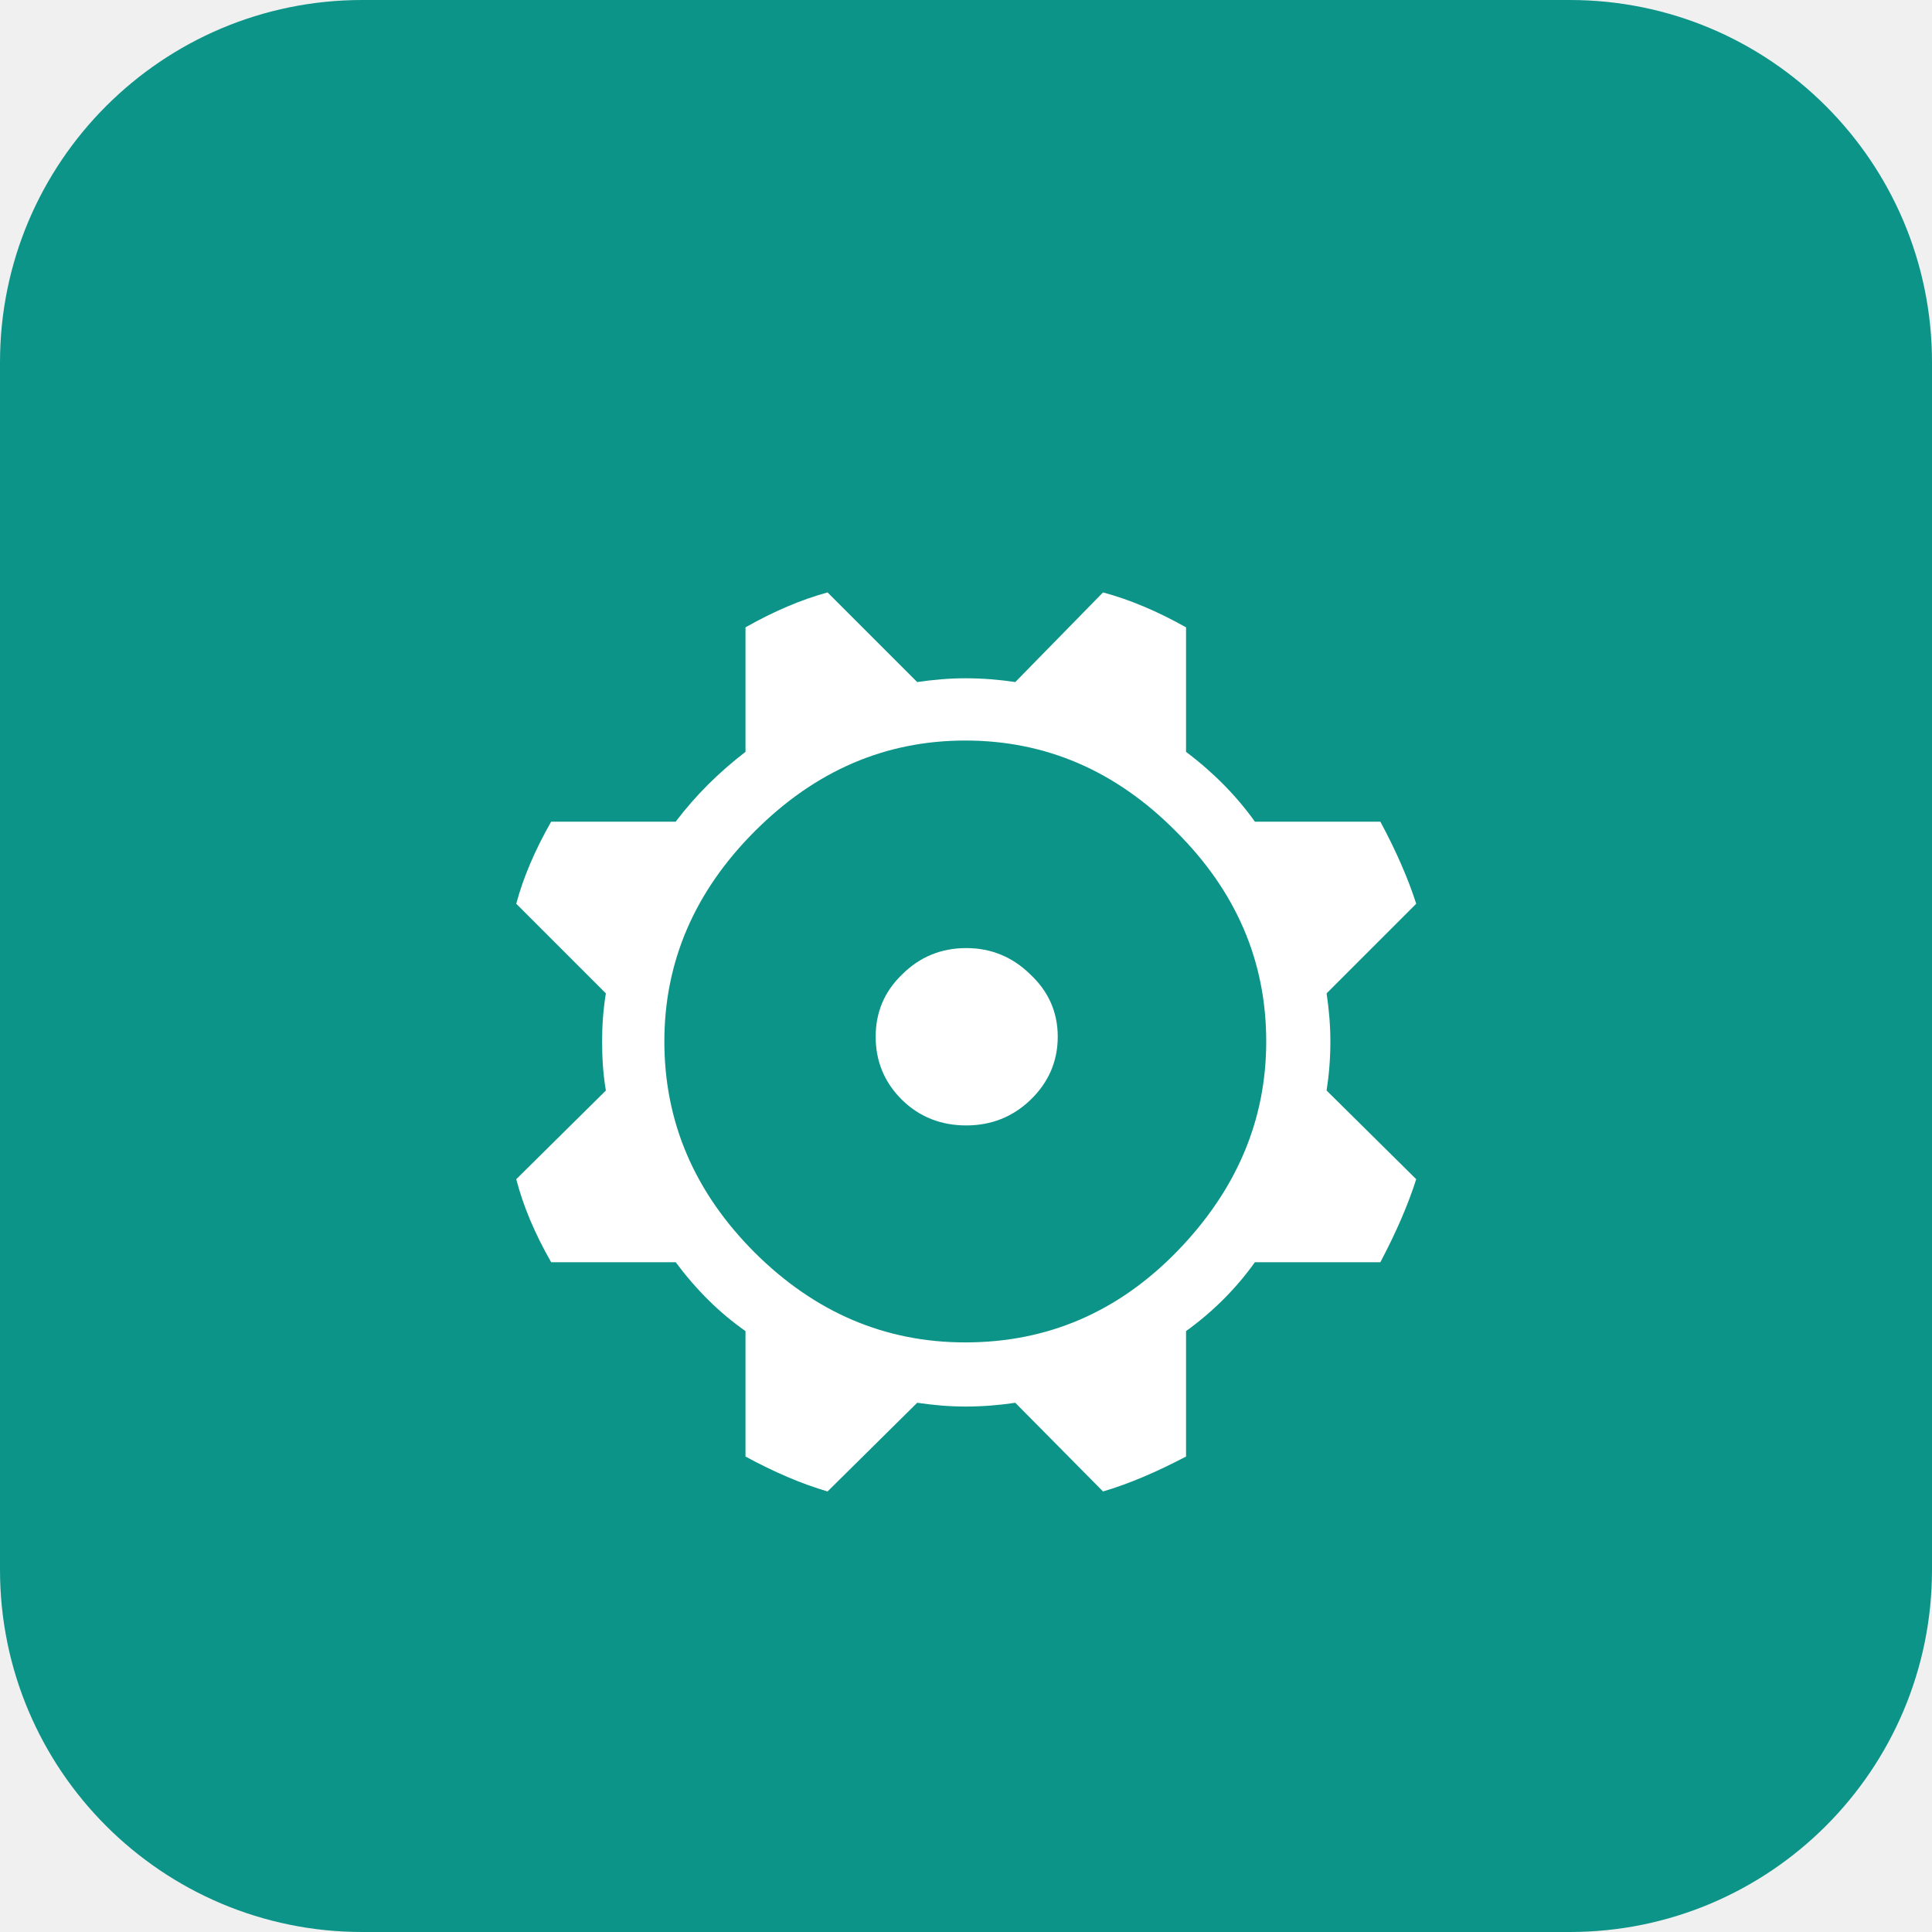
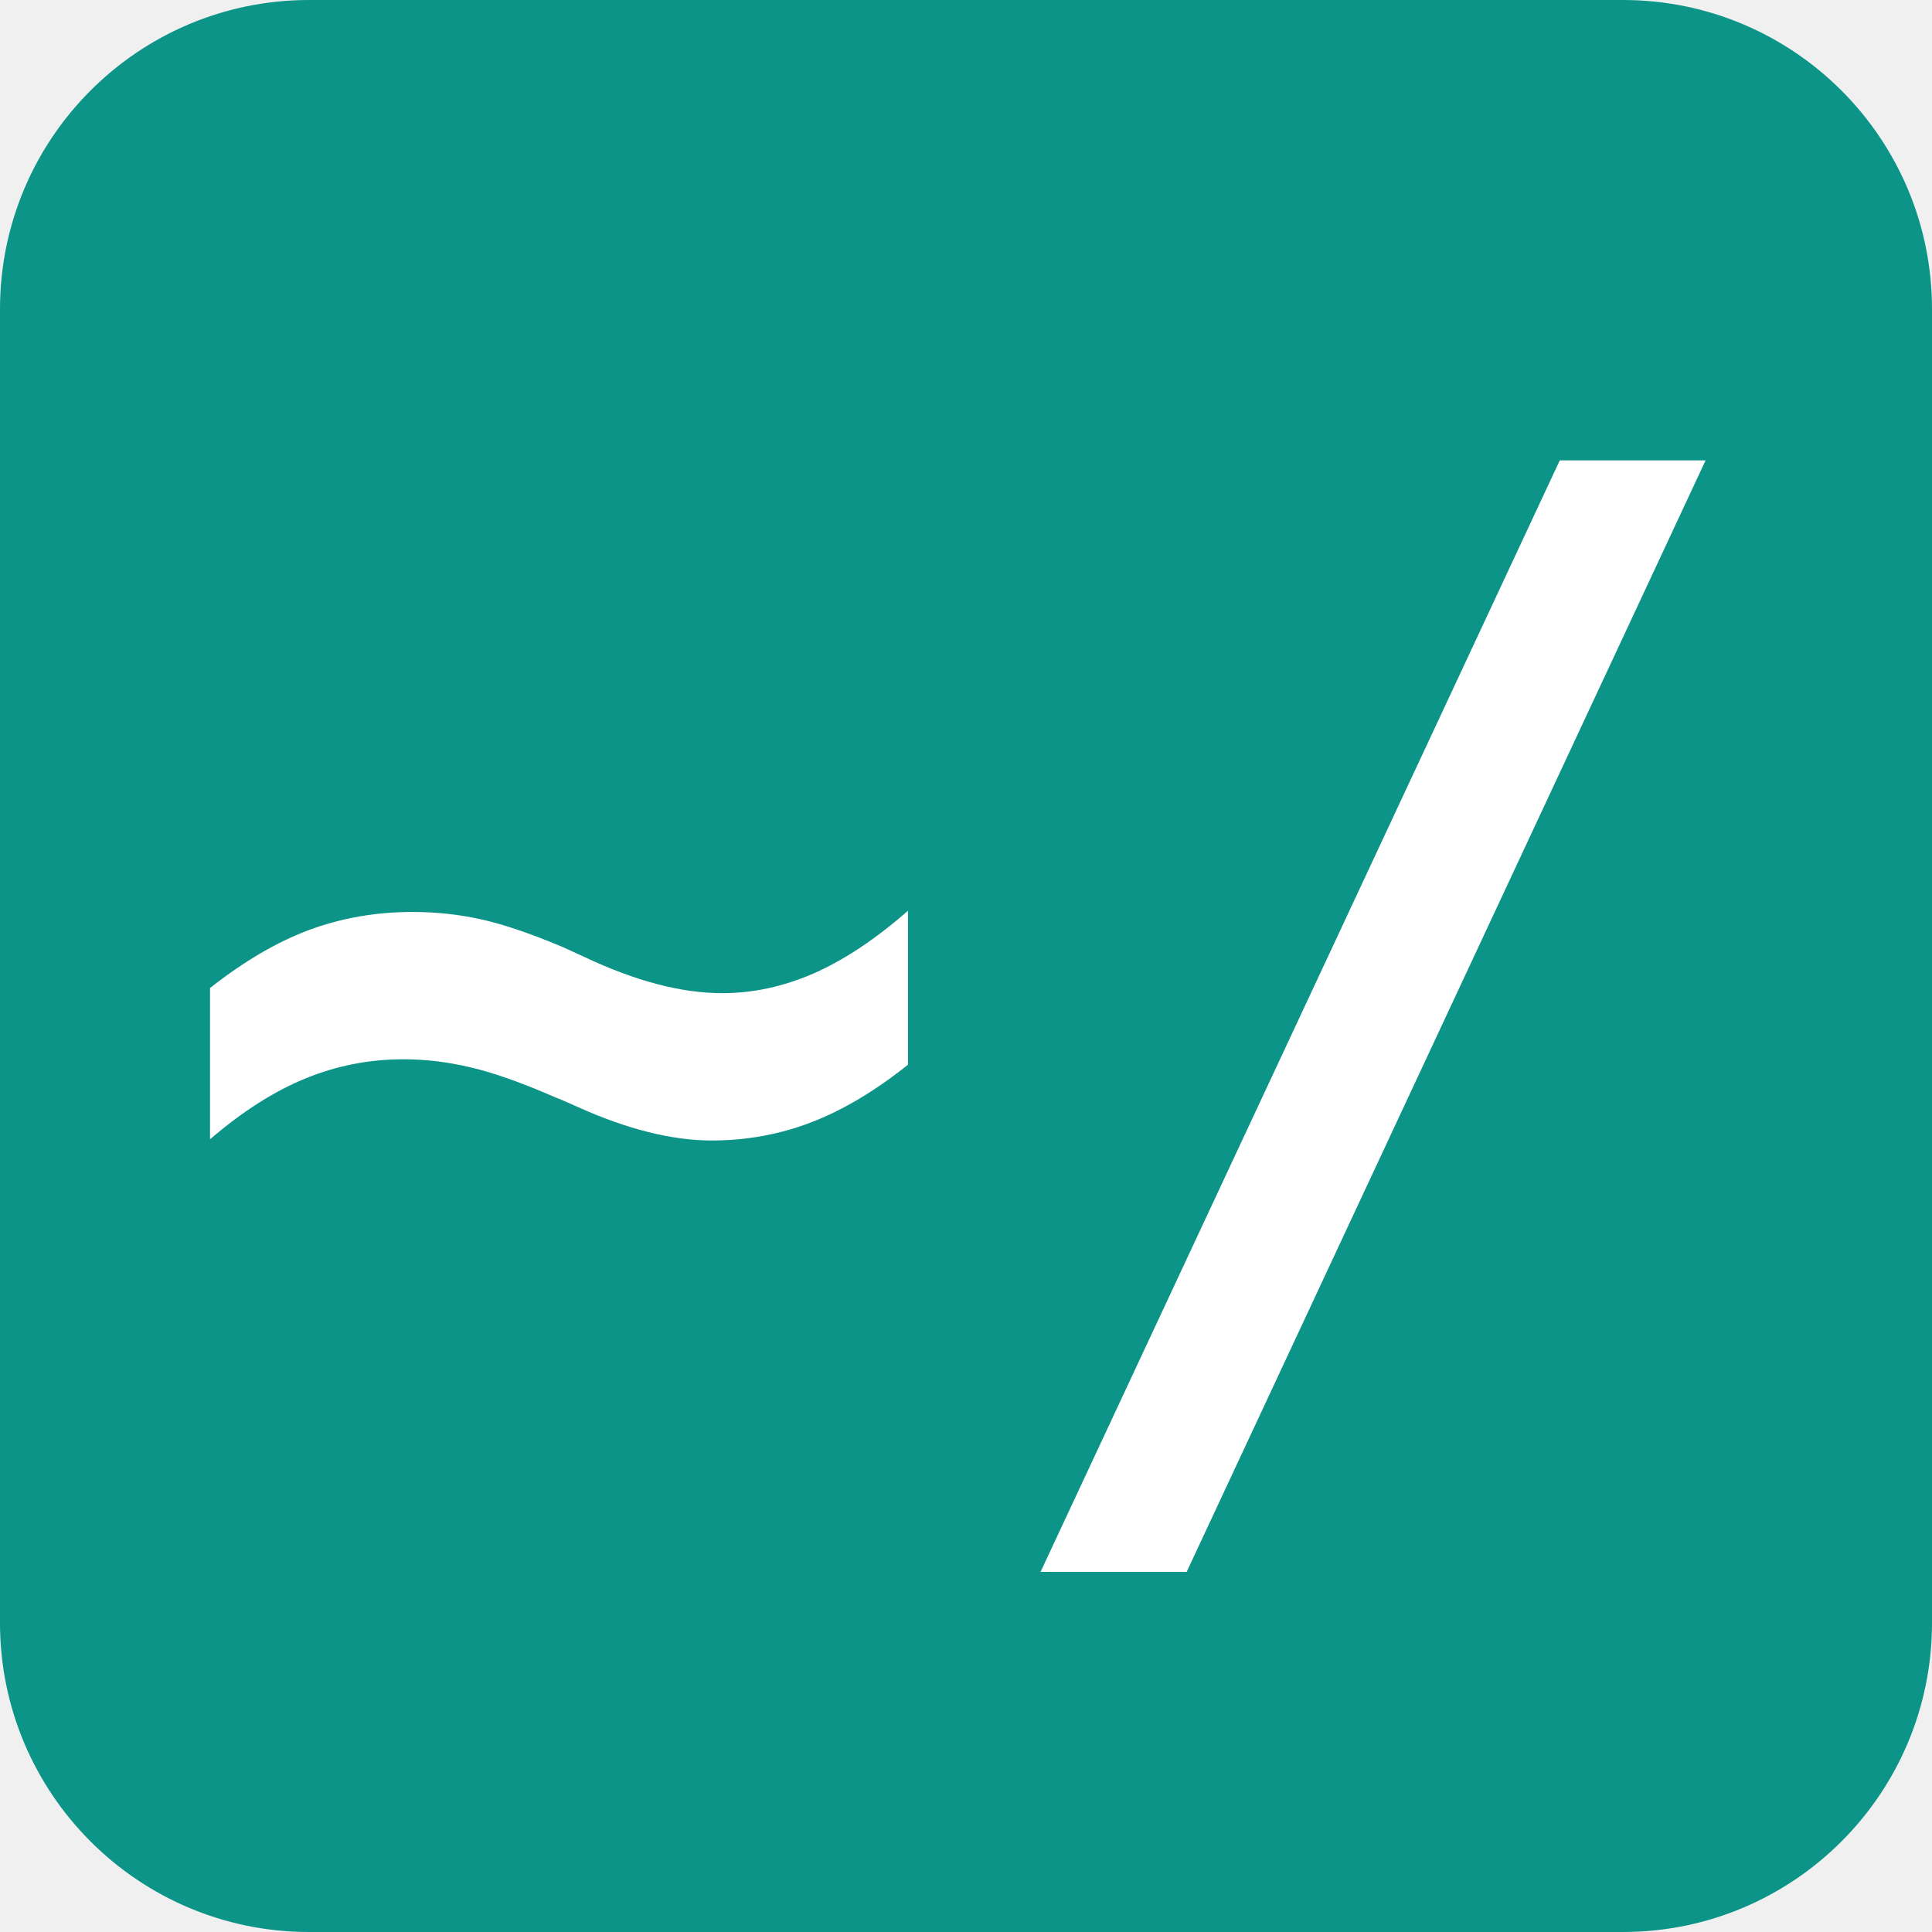
- <svg xmlns="http://www.w3.org/2000/svg" viewBox="0 0 32 32" fill="none">
-   <rect width="32" height="32" rx="6" fill="#0D9488" />
-   <text x="50%" y="55%" dominant-baseline="middle" text-anchor="middle" font-size="20" fill="white">⚙</text>
+ <svg xmlns="http://www.w3.org/2000/svg" viewBox="0 0 100 100" fill="none">
+   <rect width="100" height="100" rx="16" fill="#0D9488" />
+   <text x="50%" y="55%" dominant-baseline="middle" text-anchor="middle" font-family="'Fira Code', monospace" font-size="70" font-weight="600" fill="white">~/</text>
</svg>
